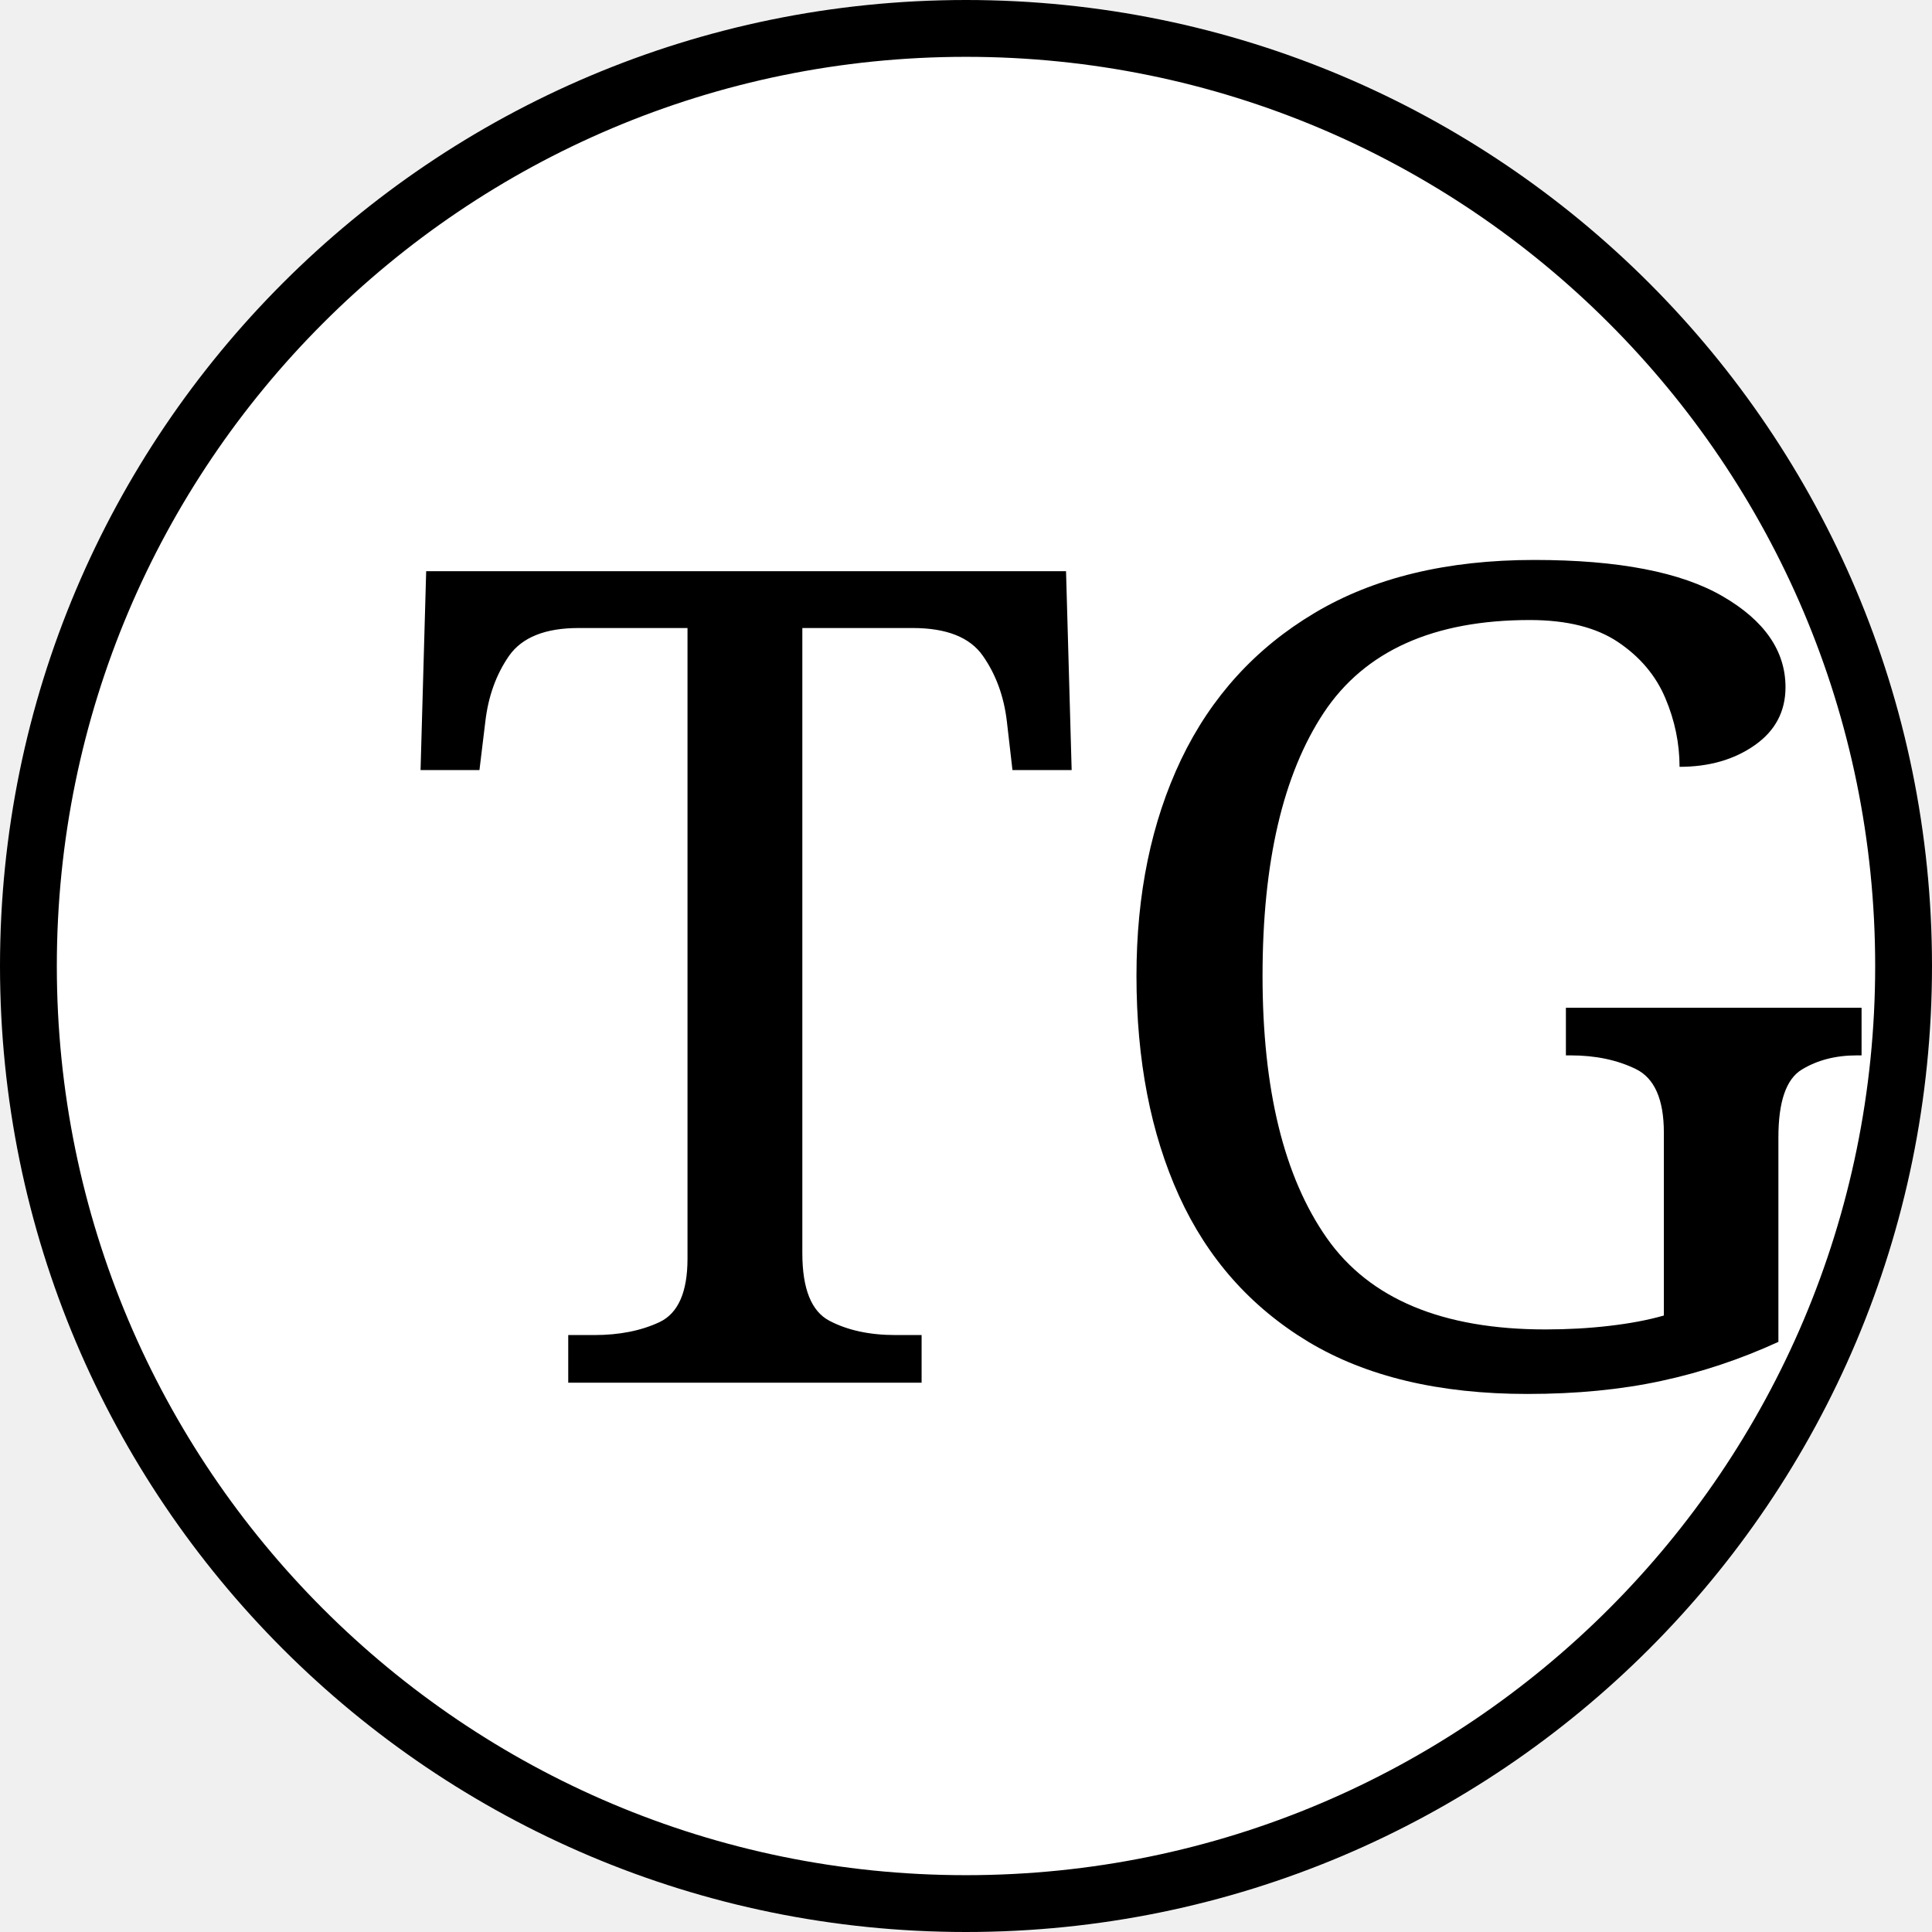
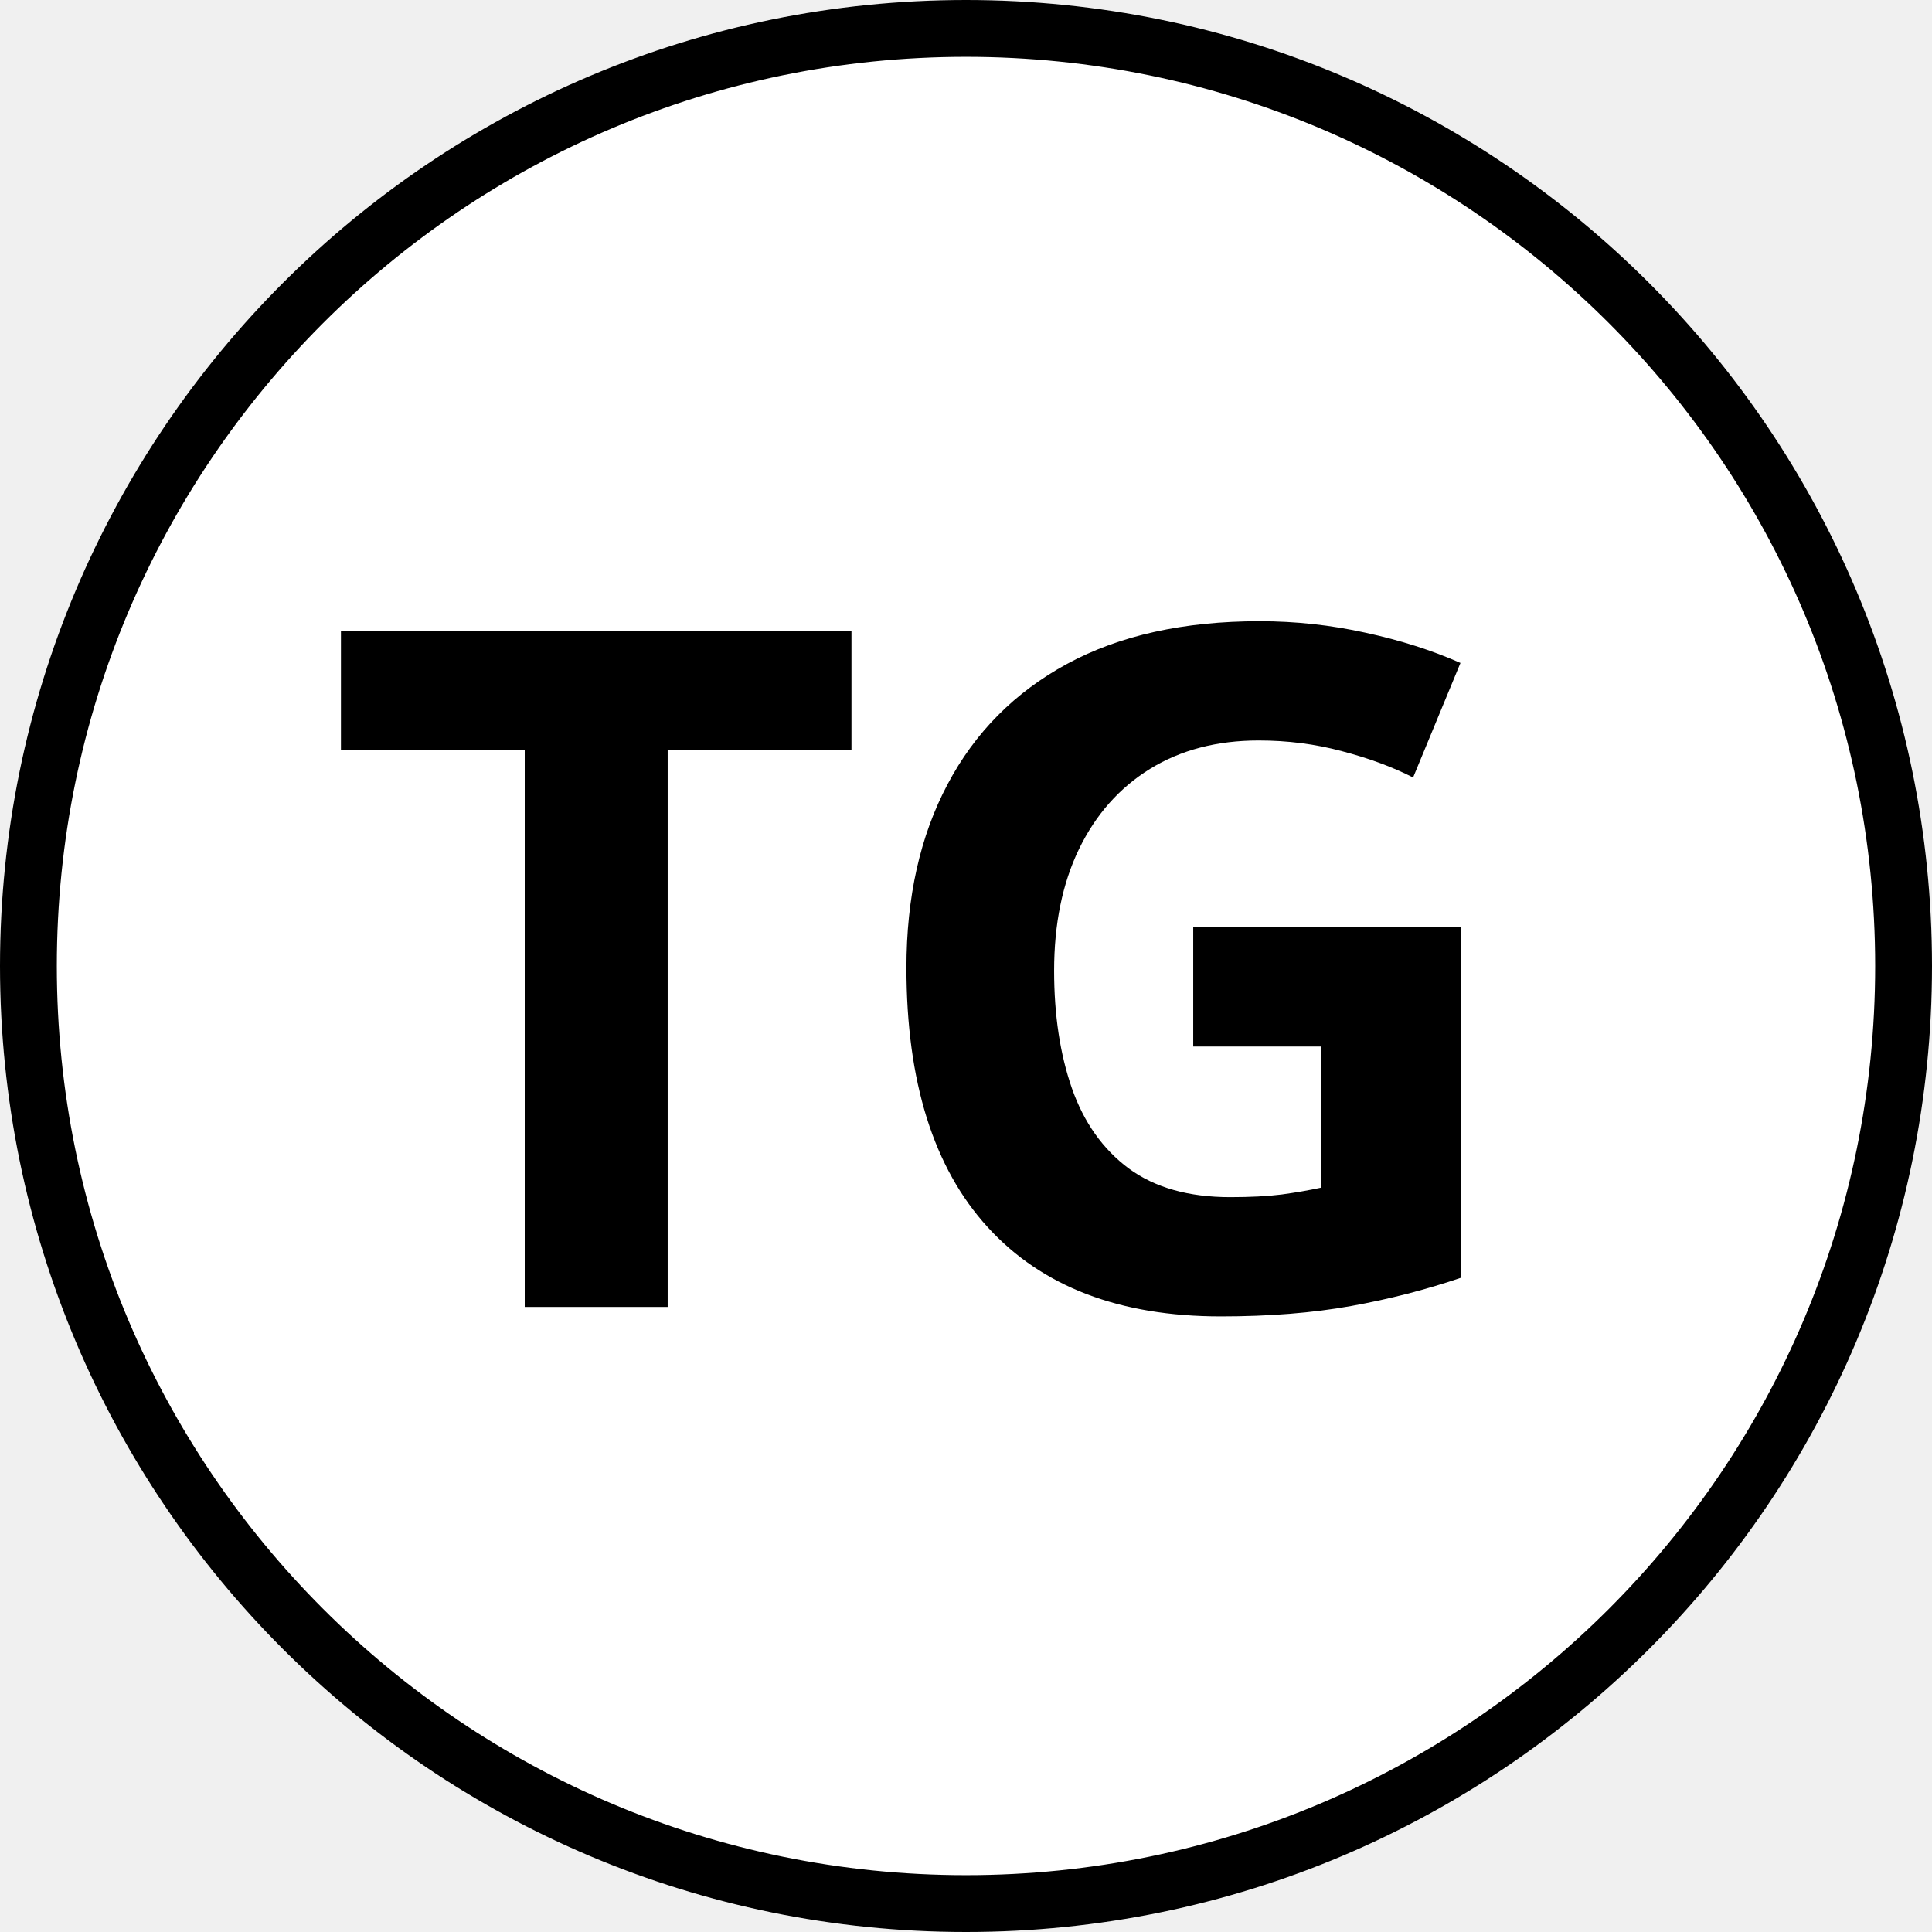
<svg xmlns="http://www.w3.org/2000/svg" width="102" height="102" viewBox="0 0 102 102">
  <g id="Group_1" data-name="Group 1" transform="translate(-109 -272)">
    <g id="Ellipse_1" data-name="Ellipse 1" transform="translate(109 272)" fill="#fff" stroke="#000" stroke-width="3">
      <circle cx="51" cy="51" r="51" stroke="none" />
      <circle cx="51" cy="51" r="49.5" fill="none" />
    </g>
-     <text id="TG" transform="translate(130 293)" font-size="60" font-family="SimSun">
-       <tspan x="0" y="52">TG</tspan>
+     <text id="TG" transform="translate(126 293)" font-size="50" font-family="Montserrat-SemiBold, Montserrat" font-weight="600">
+       <tspan x="0" y="48">TG</tspan>
    </text>
  </g>
</svg>
